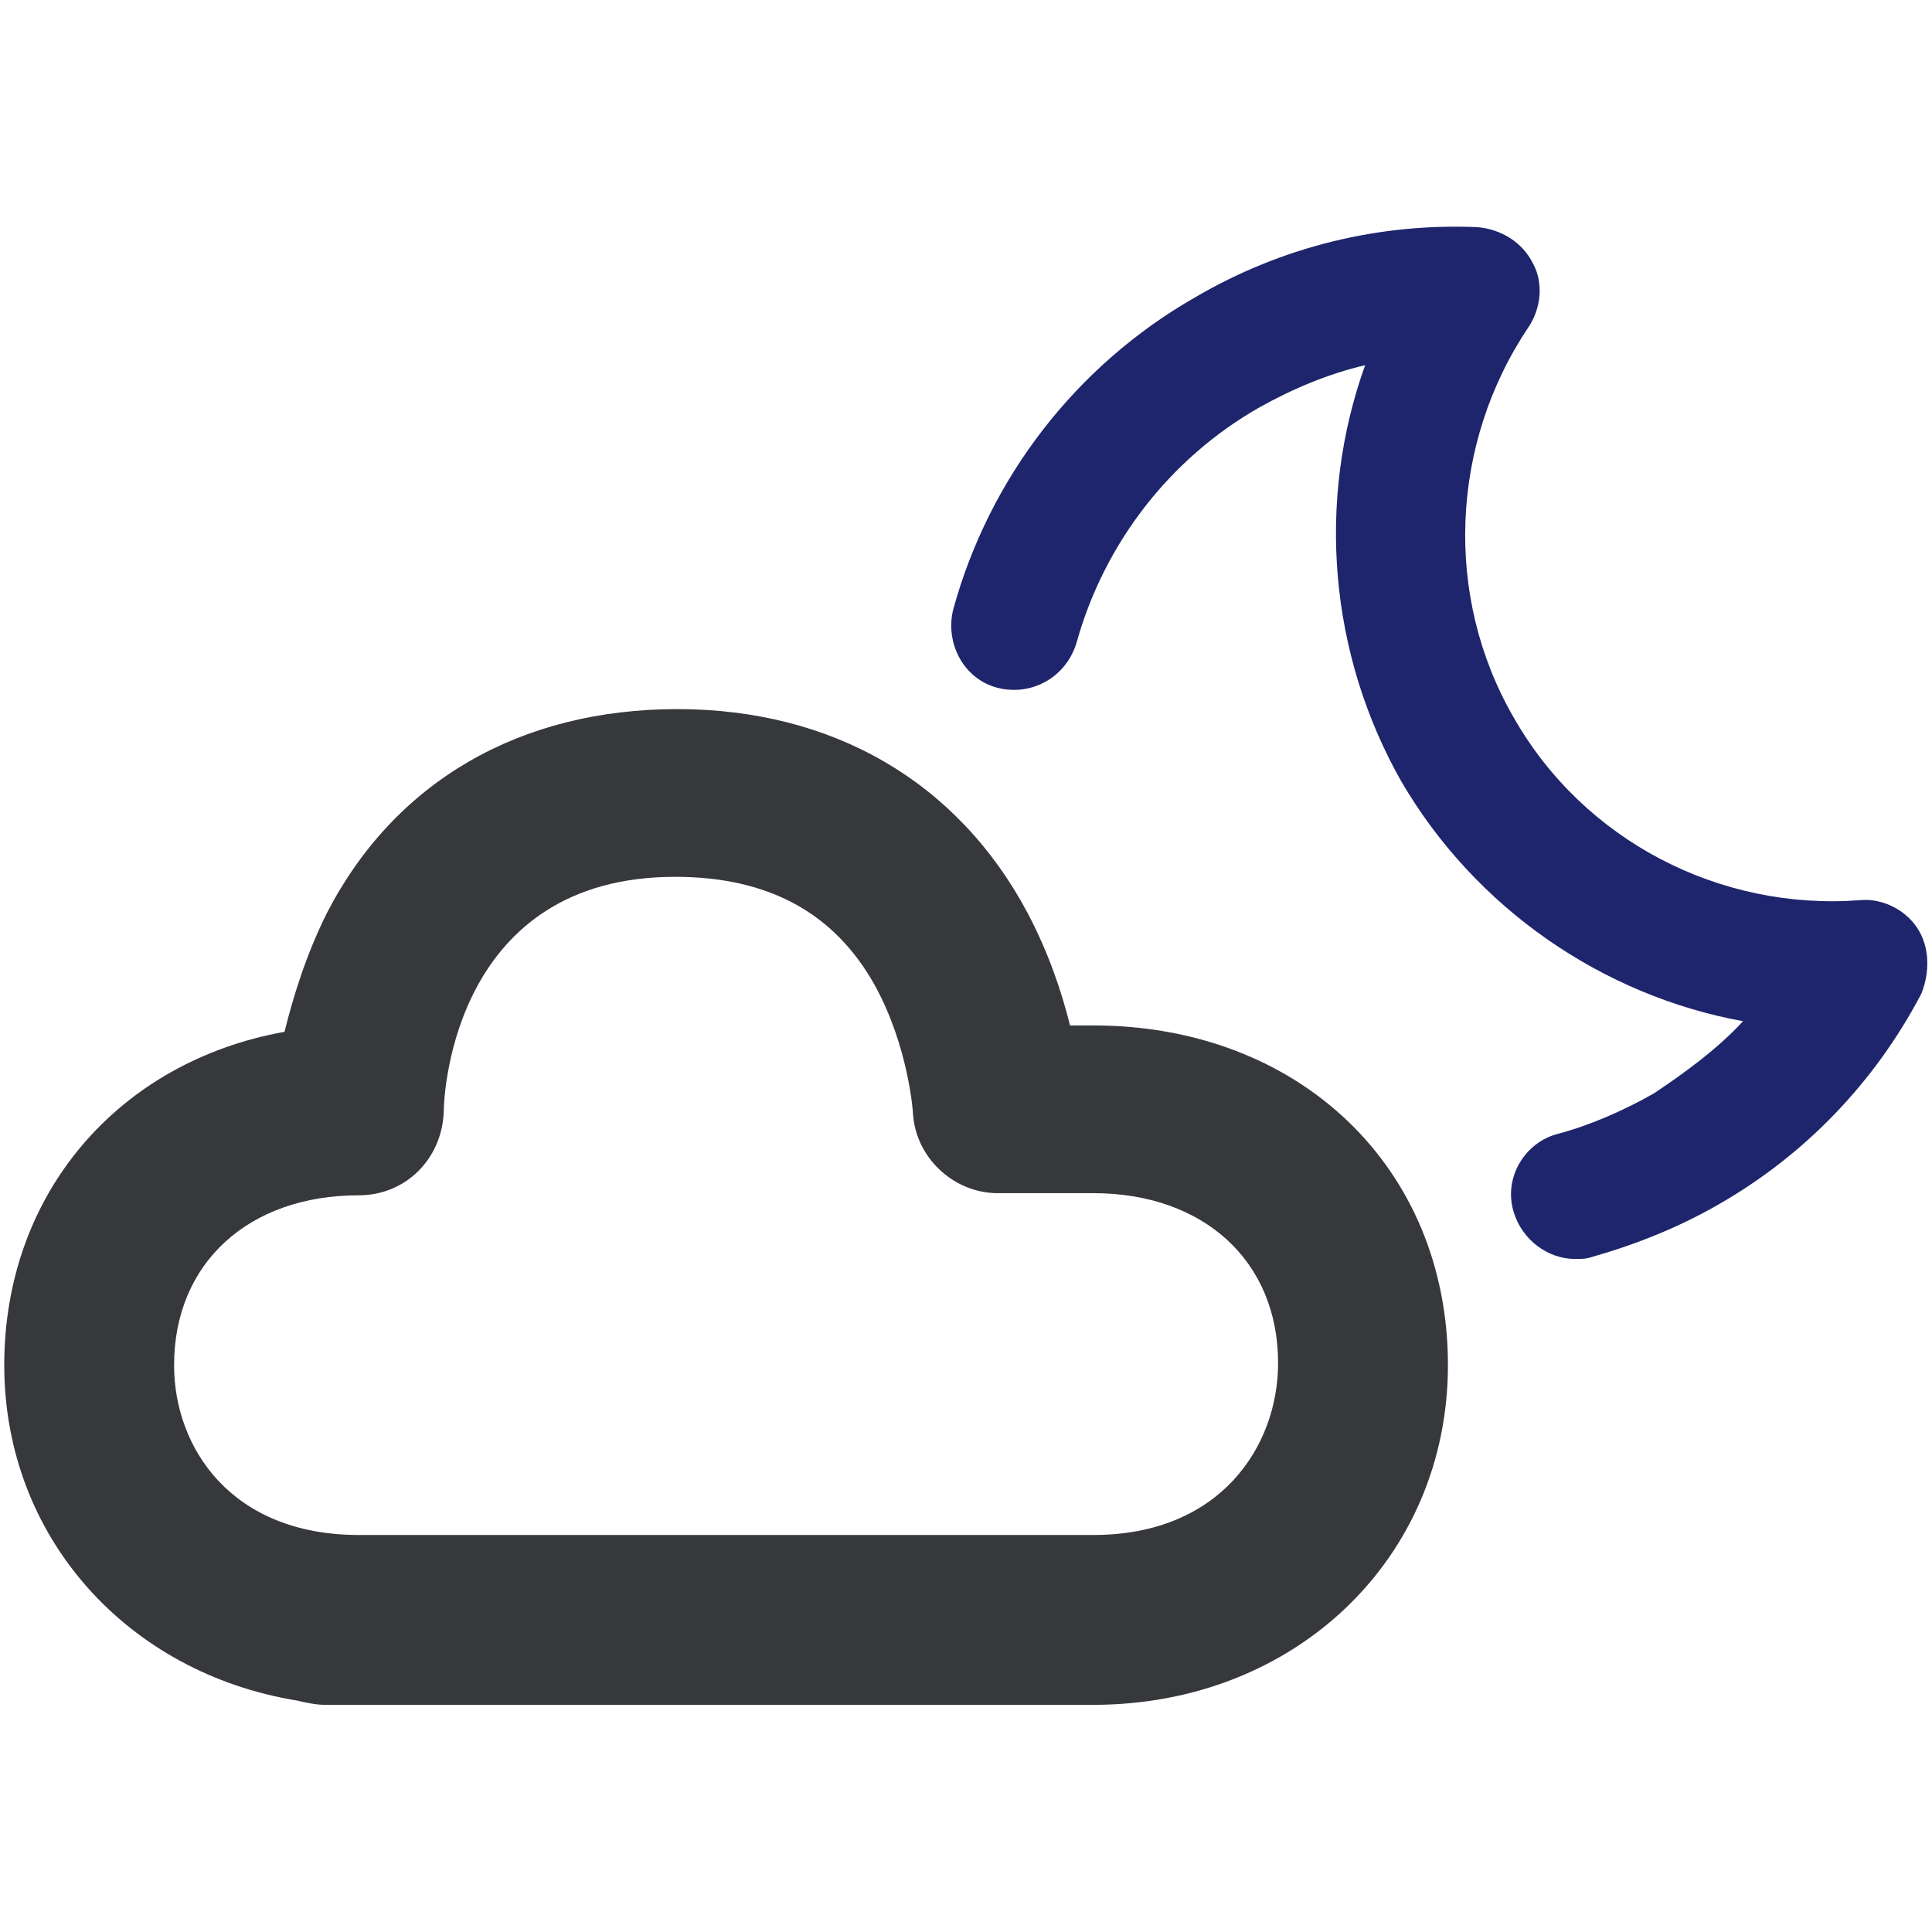
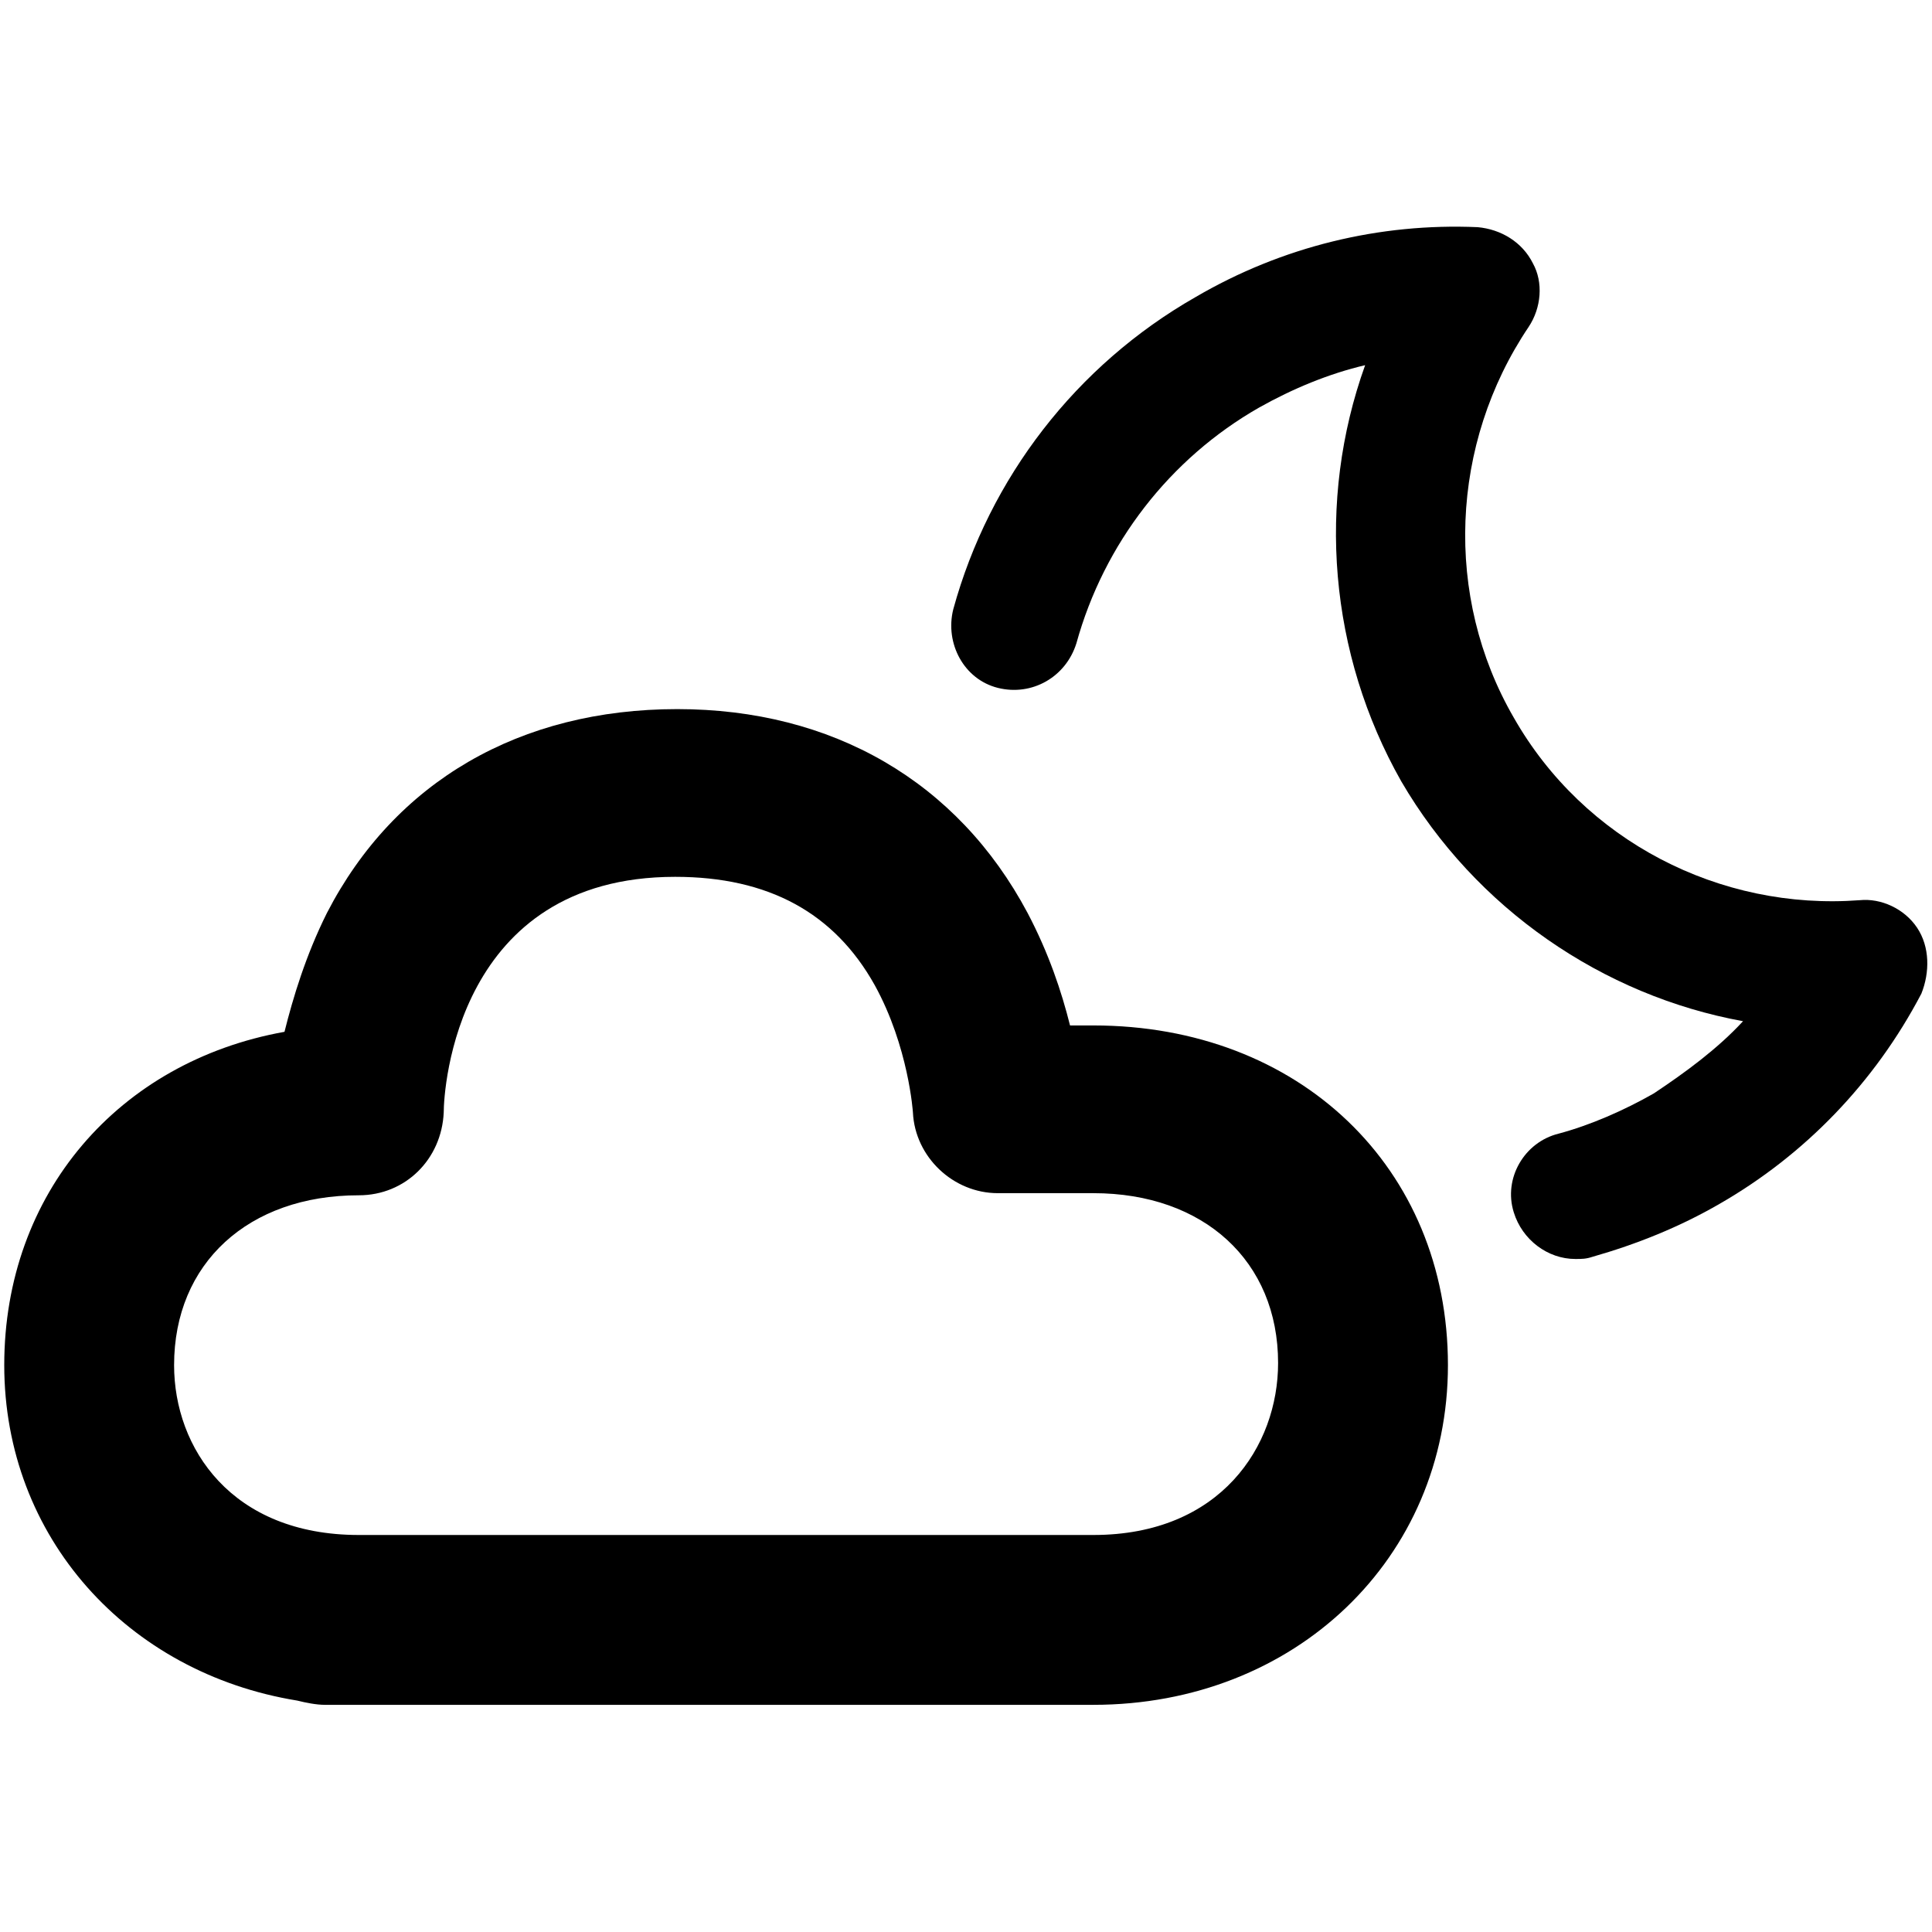
<svg xmlns="http://www.w3.org/2000/svg" viewBox="0 0 91 91">
-   <path d="M51.5 48.3h-1.1c-0.4-1.6-1-3.4-2-5.3 -3.3-6.2-9.2-9.6-16.5-9.6 -7.4 0-13.3 3.4-16.5 9.6 -1 2-1.6 4-2 5.6C5.6 50 0.2 56.2 0.2 64.3 0.2 72.4 6 78.8 14 80.1c0.4 0.1 0.9 0.2 1.3 0.2h36.2c9.5 0 16.7-6.9 16.7-16C68.2 55 61.2 48.3 51.5 48.3zM51.5 72.3H16.9c-6 0-8.7-4.1-8.7-8 0-4.8 3.5-8 8.7-8 2.2 0 3.9-1.7 4-3.9 0-1.1 0.6-11.1 10.9-11.1 4.4 0 7.5 1.7 9.4 5.1 1.6 2.9 1.8 6 1.8 6 0.1 2.1 1.9 3.8 4 3.8h4.5c5.2 0 8.7 3.2 8.7 8C60.2 68.1 57.5 72.3 51.5 72.3z" fill="#36383C" />
-   <path d="M90.3 43.7c-0.6-0.9-1.7-1.4-2.7-1.3 -6.6 0.5-13-2.8-16.3-8.6 -3.3-5.7-3-12.9 0.7-18.4 0.6-0.9 0.7-2.1 0.2-3 -0.5-1-1.5-1.6-2.6-1.7 -4.6-0.2-9.2 0.9-13.3 3.3 -5.6 3.2-9.7 8.5-11.4 14.7 -0.4 1.6 0.5 3.3 2.1 3.7 1.6 0.4 3.2-0.5 3.7-2.1 1.3-4.7 4.4-8.7 8.6-11.1 1.6-0.9 3.3-1.6 5-2C62 23.6 62.6 30.8 66 36.8c3.5 6 9.5 10.1 16.1 11.3 -1.2 1.3-2.7 2.4-4.2 3.4 -1.4 0.8-3 1.5-4.5 1.9 -1.6 0.4-2.6 2.1-2.1 3.7 0.4 1.3 1.6 2.2 2.9 2.2 0.3 0 0.5 0 0.8-0.1 2.1-0.6 4.1-1.4 6-2.5 4-2.3 7.3-5.7 9.5-9.9C90.9 45.8 90.9 44.6 90.3 43.7z" fill="#1E256C" />
+   <path d="M51.5 48.3h-1.1c-0.4-1.6-1-3.4-2-5.3 -3.3-6.2-9.2-9.6-16.5-9.6 -7.4 0-13.3 3.4-16.5 9.6 -1 2-1.6 4-2 5.6C5.6 50 0.2 56.2 0.2 64.3 0.2 72.4 6 78.8 14 80.1c0.4 0.1 0.9 0.2 1.3 0.2h36.2c9.5 0 16.7-6.9 16.7-16C68.2 55 61.2 48.3 51.5 48.3zM51.5 72.3H16.9c-6 0-8.7-4.1-8.7-8 0-4.8 3.5-8 8.7-8 2.2 0 3.9-1.7 4-3.9 0-1.1 0.6-11.1 10.9-11.1 4.4 0 7.5 1.7 9.4 5.1 1.6 2.9 1.8 6 1.8 6 0.1 2.1 1.9 3.8 4 3.8h4.5c5.2 0 8.7 3.2 8.7 8C60.2 68.1 57.5 72.3 51.5 72.3z" class="cloud" />
+   <path d="M90.3 43.7c-0.6-0.9-1.7-1.4-2.7-1.3 -6.6 0.5-13-2.8-16.3-8.6 -3.3-5.7-3-12.9 0.7-18.4 0.6-0.9 0.7-2.1 0.2-3 -0.5-1-1.5-1.6-2.6-1.7 -4.6-0.2-9.2 0.9-13.3 3.3 -5.6 3.2-9.7 8.5-11.4 14.7 -0.4 1.6 0.5 3.3 2.1 3.7 1.6 0.4 3.2-0.5 3.7-2.1 1.3-4.7 4.4-8.7 8.6-11.1 1.6-0.9 3.3-1.6 5-2C62 23.6 62.6 30.8 66 36.8c3.5 6 9.5 10.1 16.1 11.3 -1.2 1.3-2.7 2.4-4.2 3.4 -1.4 0.8-3 1.5-4.5 1.9 -1.6 0.4-2.6 2.1-2.1 3.7 0.4 1.3 1.6 2.2 2.9 2.2 0.3 0 0.5 0 0.8-0.1 2.1-0.6 4.1-1.4 6-2.5 4-2.3 7.3-5.7 9.5-9.9C90.9 45.8 90.9 44.6 90.3 43.7z" class="moon" />
</svg>
